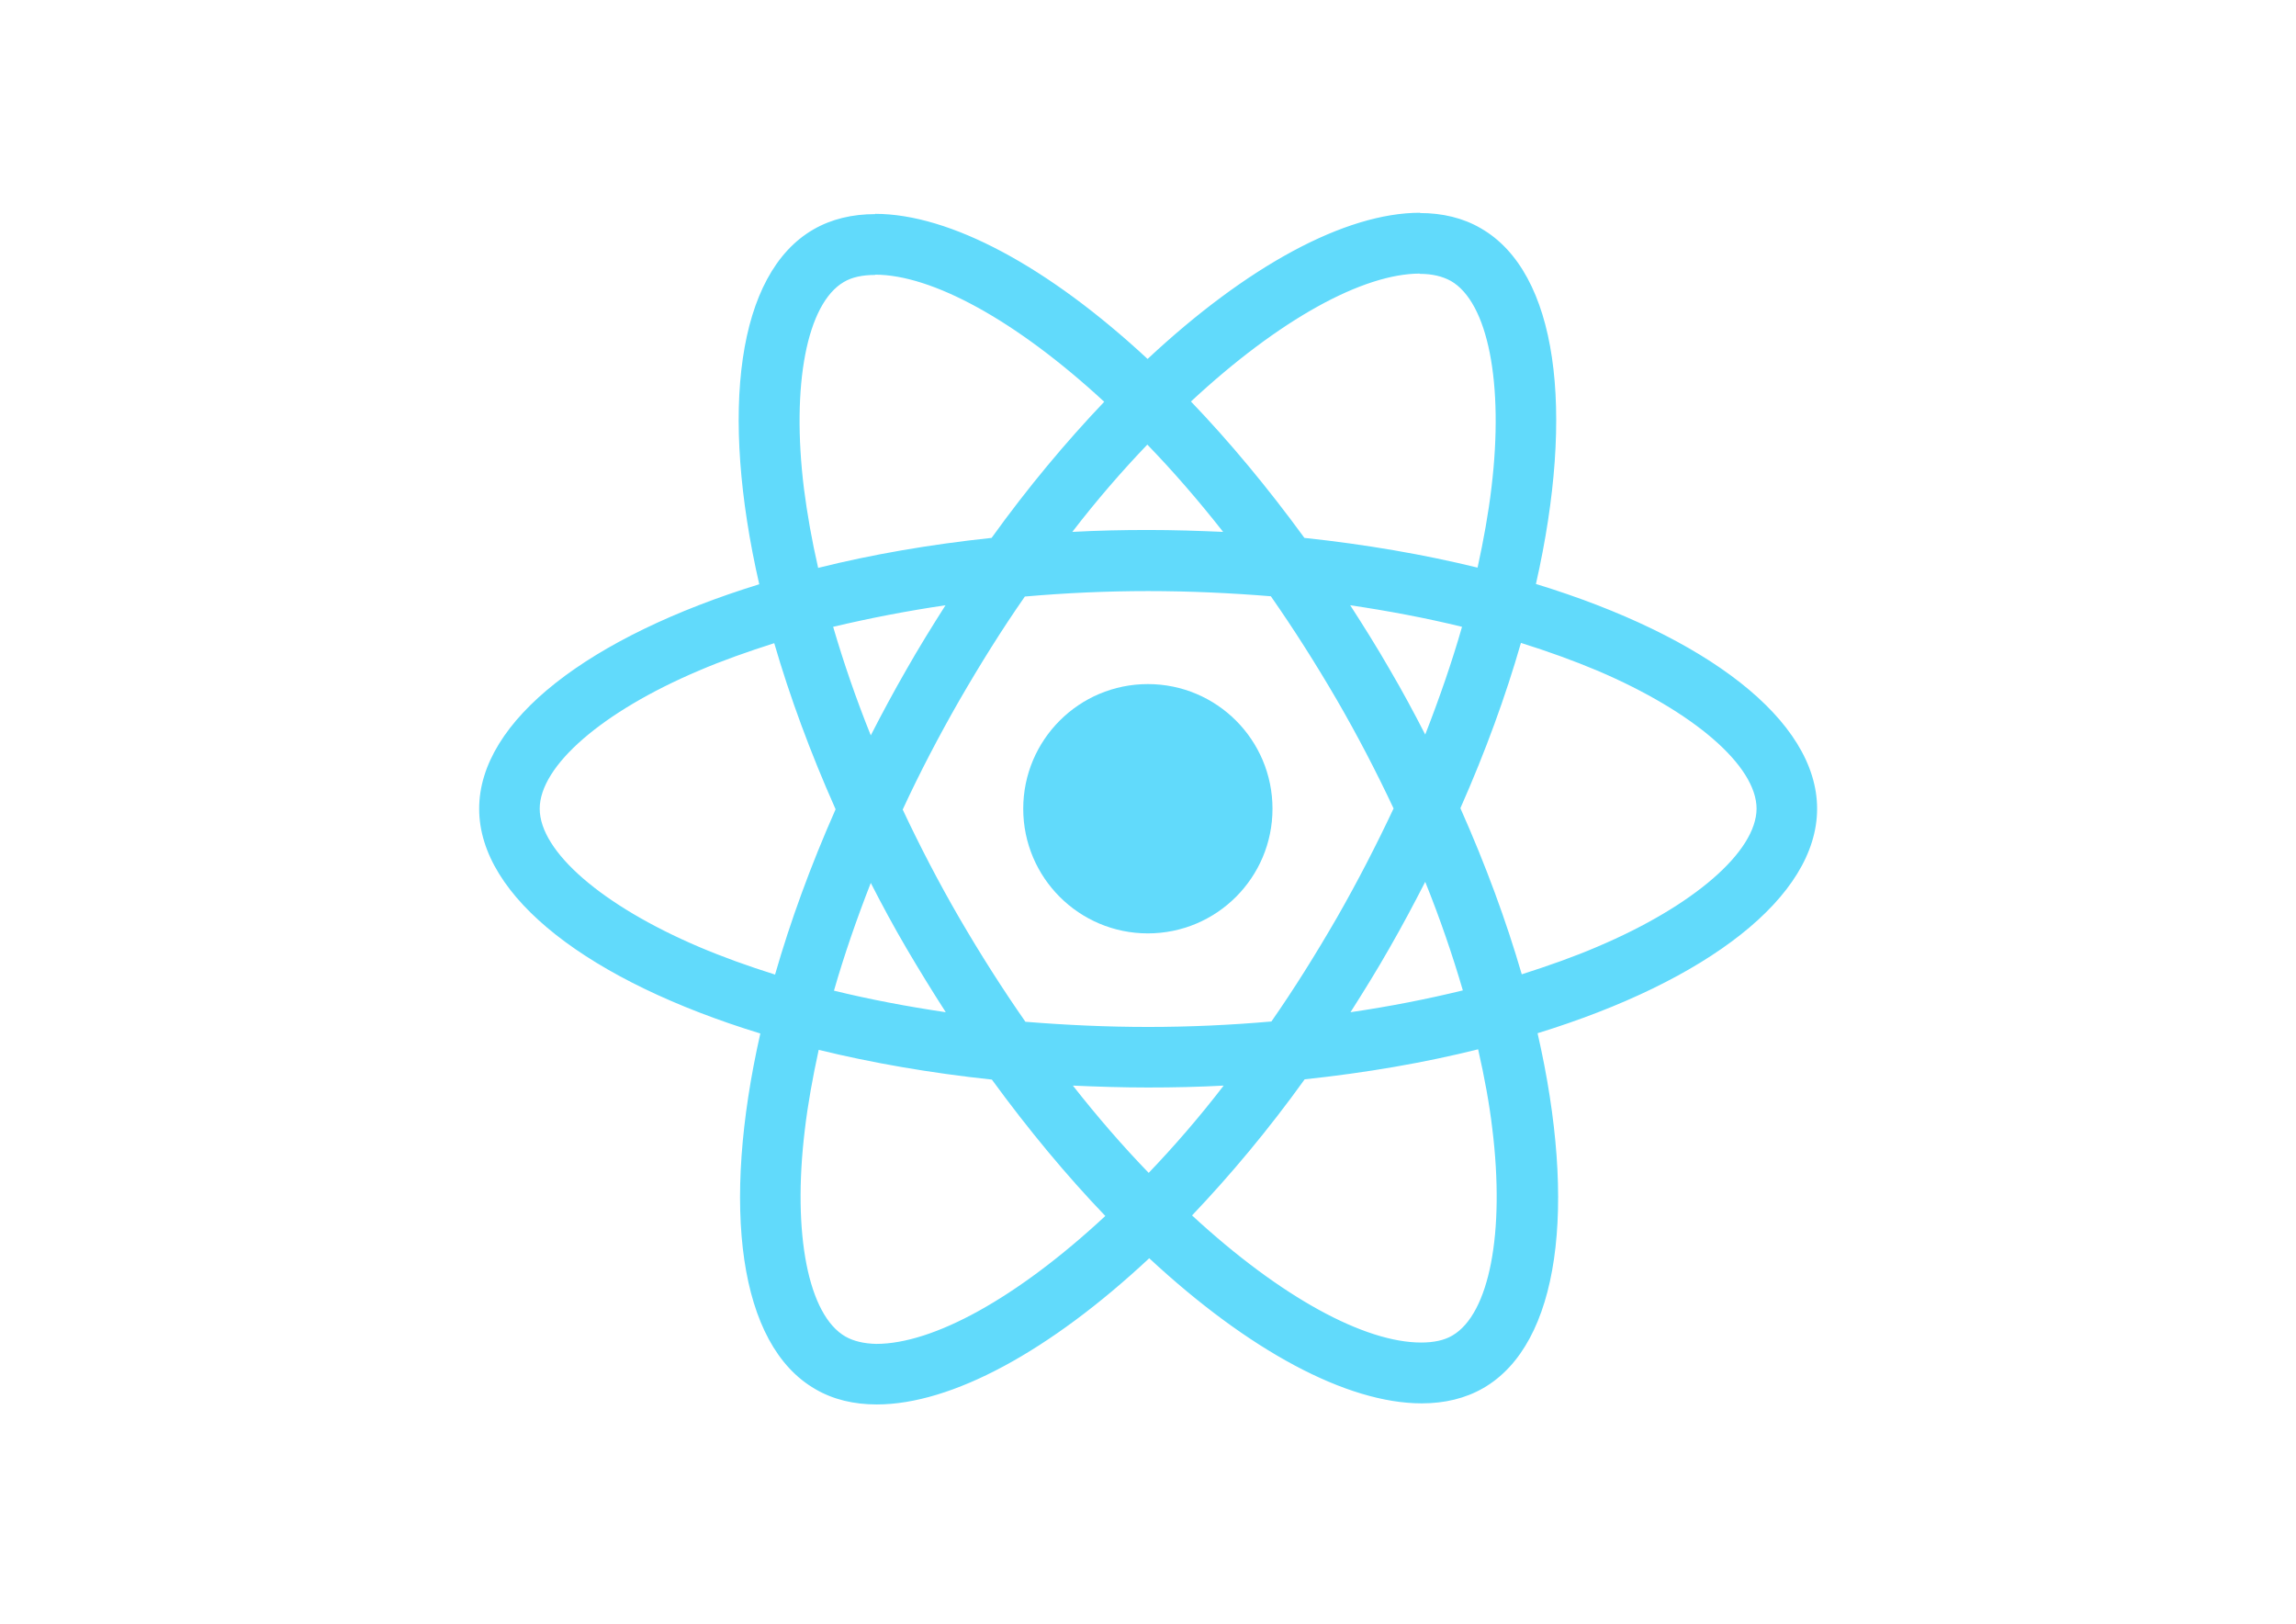
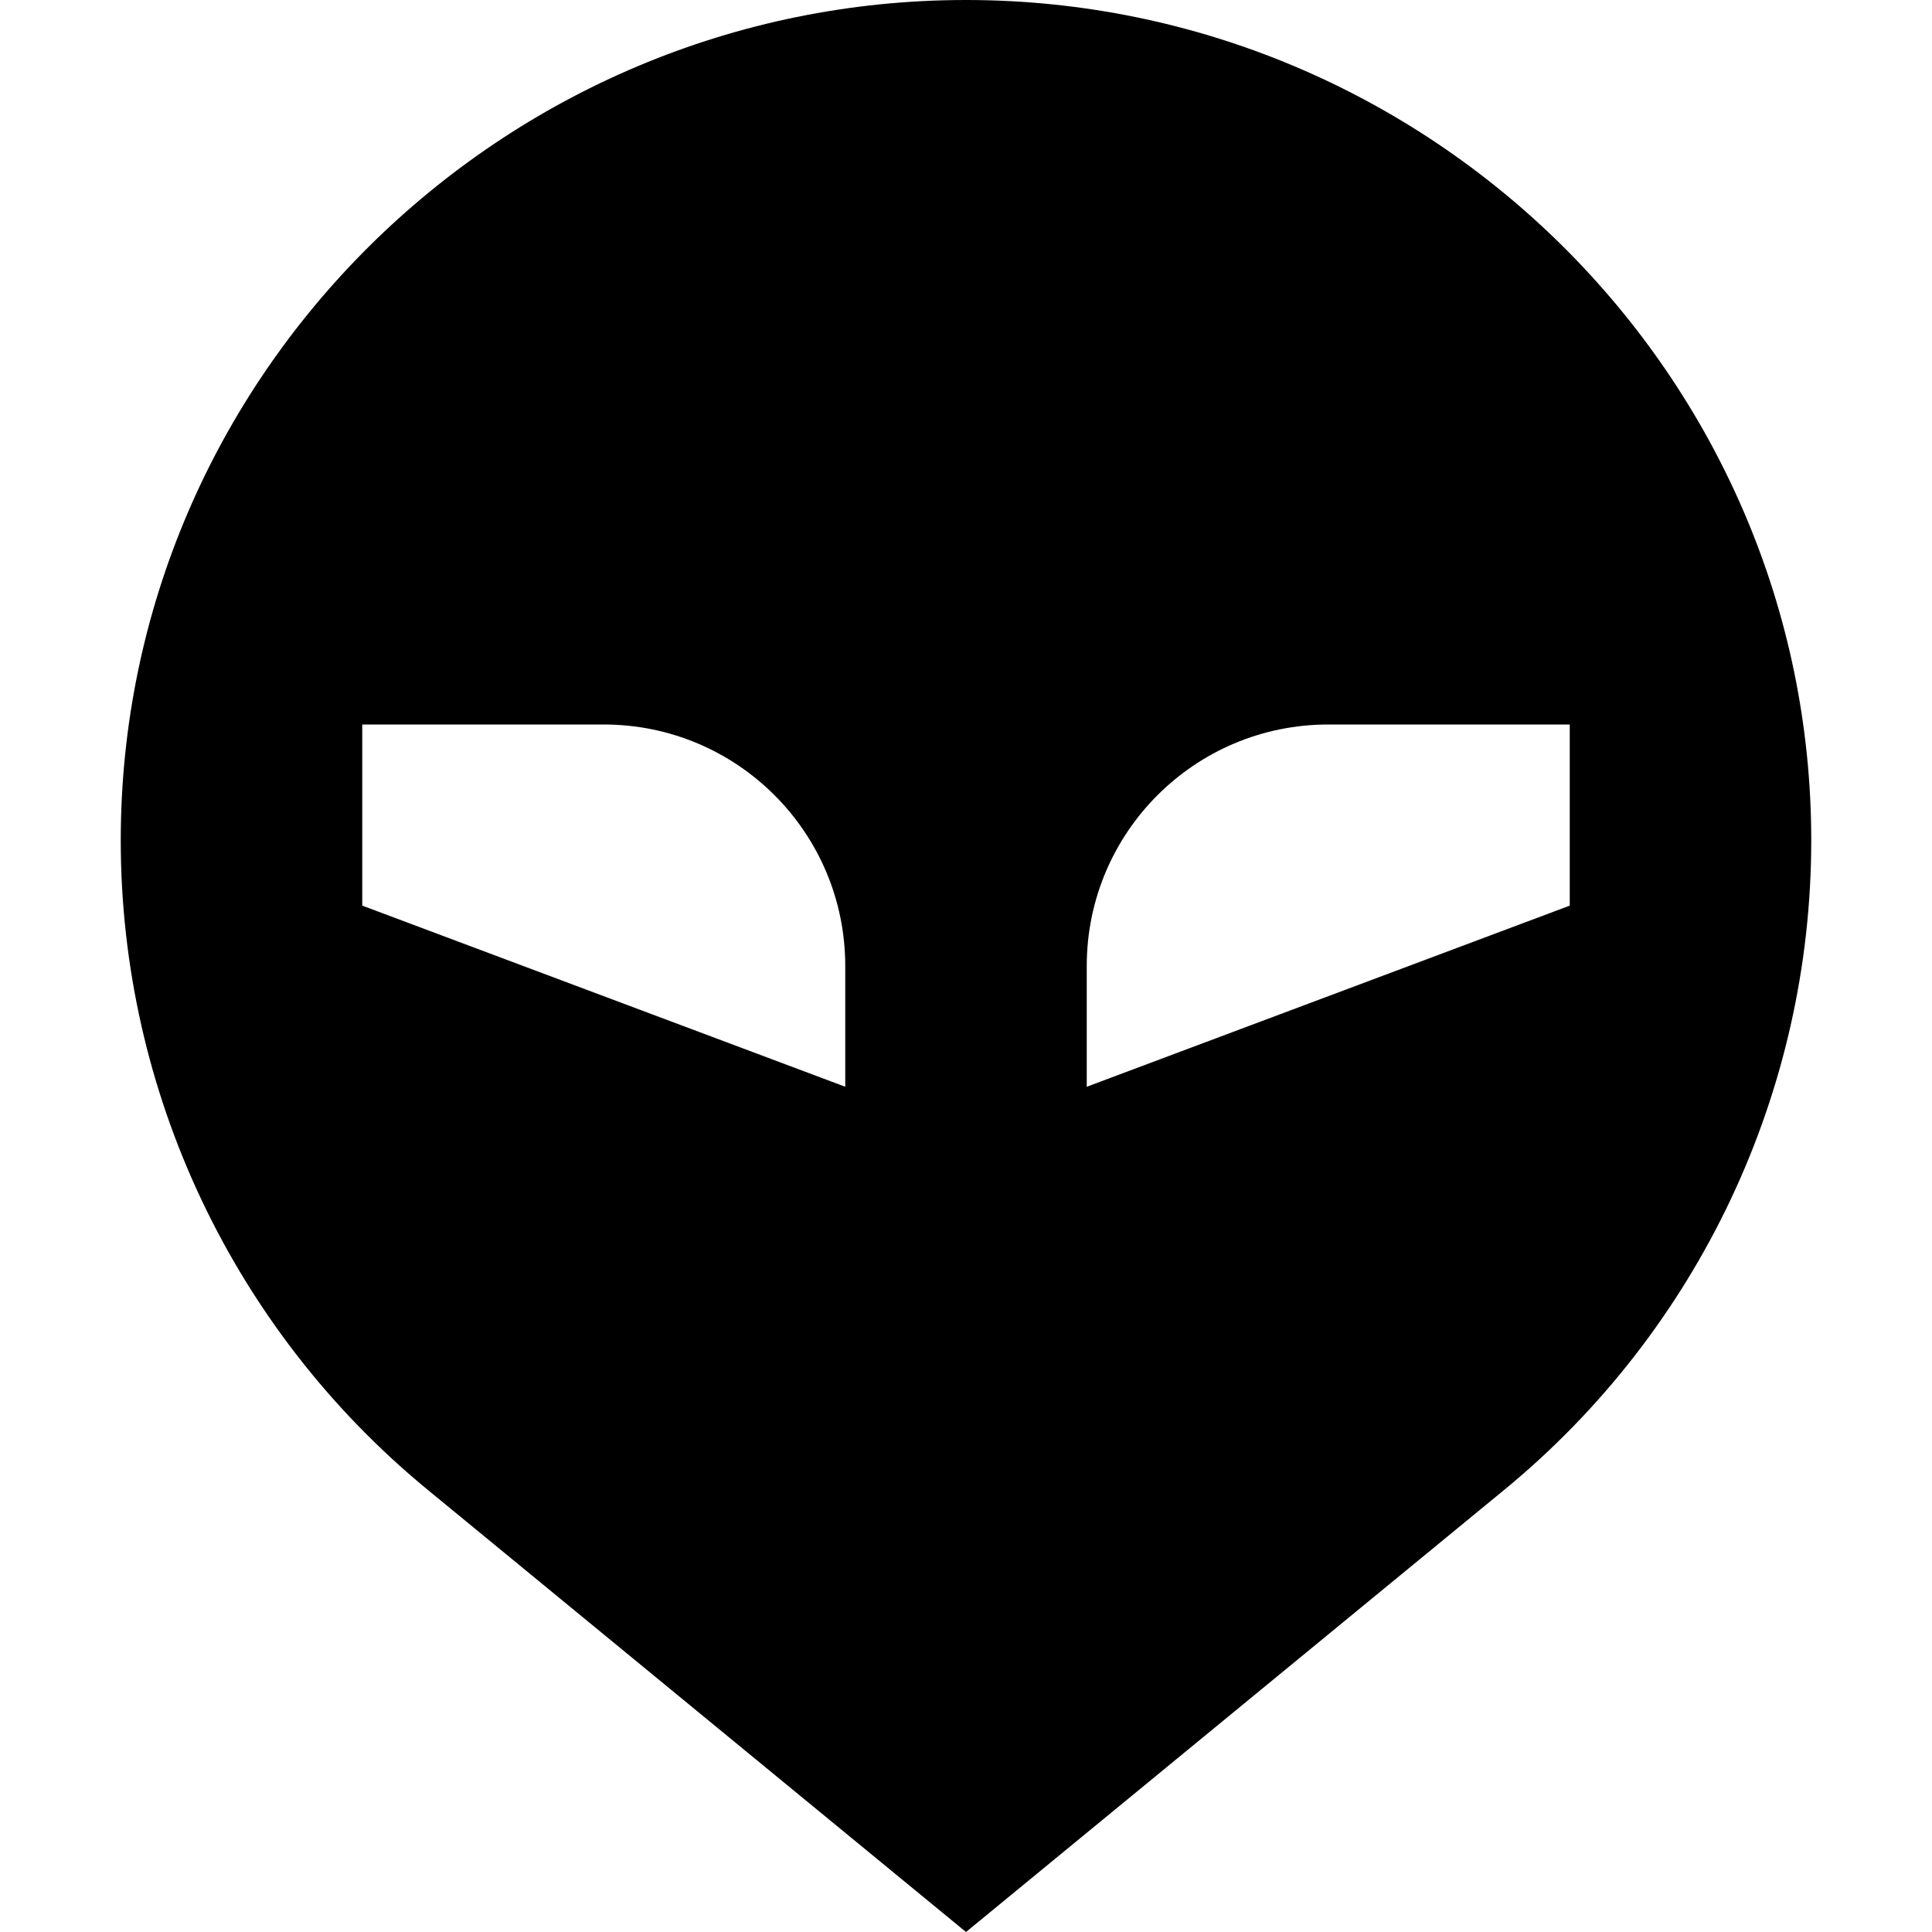
- <svg xmlns="http://www.w3.org/2000/svg" viewBox="0 0 841.9 595.3">
-   <g fill="#61DAFB">
-     <path d="M666.3 296.5c0-32.5-40.7-63.3-103.1-82.4 14.4-63.6 8-114.2-20.2-130.4-6.5-3.8-14.1-5.6-22.4-5.6v22.3c4.6 0 8.3.9 11.4 2.6 13.6 7.8 19.5 37.5 14.9 75.7-1.1 9.4-2.9 19.3-5.1 29.4-19.6-4.8-41-8.5-63.5-10.9-13.5-18.5-27.5-35.3-41.6-50 32.6-30.3 63.2-46.9 84-46.9V78c-27.5 0-63.5 19.6-99.9 53.6-36.4-33.8-72.4-53.2-99.9-53.2v22.3c20.7 0 51.4 16.5 84 46.6-14 14.7-28 31.4-41.3 49.9-22.6 2.4-44 6.1-63.6 11-2.3-10-4-19.7-5.2-29-4.7-38.2 1.1-67.9 14.6-75.8 3-1.8 6.9-2.6 11.5-2.6V78.5c-8.4 0-16 1.8-22.6 5.6-28.1 16.2-34.4 66.7-19.9 130.1-62.2 19.2-102.7 49.9-102.7 82.3 0 32.5 40.7 63.3 103.1 82.4-14.4 63.6-8 114.2 20.2 130.4 6.5 3.8 14.1 5.6 22.5 5.6 27.5 0 63.5-19.6 99.9-53.6 36.4 33.8 72.4 53.2 99.9 53.2 8.4 0 16-1.8 22.6-5.6 28.1-16.2 34.4-66.7 19.9-130.1 62-19.1 102.5-49.9 102.5-82.3zm-130.2-66.7c-3.7 12.9-8.3 26.2-13.5 39.5-4.1-8-8.4-16-13.1-24-4.6-8-9.5-15.8-14.4-23.4 14.2 2.1 27.9 4.7 41 7.9zm-45.8 106.5c-7.8 13.5-15.8 26.3-24.1 38.2-14.9 1.3-30 2-45.2 2-15.1 0-30.2-.7-45-1.9-8.3-11.9-16.4-24.6-24.2-38-7.6-13.1-14.5-26.4-20.8-39.8 6.2-13.4 13.2-26.8 20.7-39.9 7.8-13.5 15.8-26.3 24.1-38.2 14.9-1.3 30-2 45.2-2 15.1 0 30.2.7 45 1.9 8.3 11.9 16.4 24.6 24.2 38 7.6 13.1 14.5 26.4 20.8 39.8-6.3 13.4-13.2 26.8-20.7 39.9zm32.3-13c5.4 13.4 10 26.8 13.8 39.8-13.1 3.2-26.9 5.9-41.2 8 4.9-7.7 9.8-15.6 14.4-23.7 4.6-8 8.9-16.1 13-24.1zM421.2 430c-9.3-9.6-18.6-20.3-27.8-32 9 .4 18.2.7 27.5.7 9.4 0 18.7-.2 27.8-.7-9 11.7-18.3 22.4-27.5 32zm-74.4-58.9c-14.2-2.1-27.9-4.7-41-7.9 3.7-12.9 8.3-26.2 13.5-39.5 4.1 8 8.4 16 13.1 24 4.7 8 9.5 15.8 14.4 23.4zM420.7 163c9.3 9.6 18.6 20.3 27.8 32-9-.4-18.2-.7-27.5-.7-9.4 0-18.7.2-27.8.7 9-11.7 18.3-22.4 27.5-32zm-74 58.9c-4.9 7.7-9.8 15.6-14.4 23.7-4.6 8-8.9 16-13 24-5.4-13.4-10-26.8-13.8-39.8 13.1-3.1 26.9-5.8 41.2-7.9zm-90.5 125.2c-35.4-15.1-58.3-34.9-58.3-50.6 0-15.7 22.9-35.6 58.3-50.6 8.6-3.7 18-7 27.7-10.1 5.7 19.6 13.2 40 22.5 60.9-9.2 20.8-16.6 41.1-22.2 60.6-9.9-3.1-19.3-6.5-28-10.2zM310 490c-13.6-7.8-19.5-37.5-14.9-75.7 1.1-9.4 2.9-19.3 5.1-29.4 19.6 4.8 41 8.5 63.5 10.9 13.5 18.5 27.5 35.3 41.6 50-32.6 30.3-63.2 46.9-84 46.9-4.5-.1-8.3-1-11.3-2.7zm237.2-76.2c4.7 38.2-1.1 67.9-14.6 75.8-3 1.8-6.9 2.6-11.5 2.6-20.7 0-51.4-16.5-84-46.6 14-14.7 28-31.4 41.3-49.9 22.6-2.4 44-6.1 63.6-11 2.3 10.1 4.1 19.8 5.2 29.1zm38.5-66.7c-8.6 3.7-18 7-27.7 10.1-5.7-19.6-13.2-40-22.5-60.9 9.2-20.8 16.6-41.1 22.2-60.6 9.9 3.1 19.3 6.5 28.1 10.2 35.4 15.1 58.3 34.9 58.3 50.6-.1 15.7-23 35.6-58.4 50.6zM320.8 78.4z" />
-     <circle cx="420.9" cy="296.5" r="45.7" />
-     <path d="M520.5 78.1z" />
-   </g>
+ <svg xmlns="http://www.w3.org/2000/svg" width="800px" height="800px" viewBox="0 0 16 16" fill="none">
+   <path fill-rule="evenodd" clip-rule="evenodd" d="M8 16L3.542 12.338C1.933 11.016 1 9.043 1 6.96C1 3.116 4.156 0 8 0C11.844 0 15 3.116 15 6.96C15 9.043 14.067 11.016 12.458 12.338L8 16ZM3 6H5C6.105 6 7 6.895 7 8V9L3 7.5V6ZM11 6C9.895 6 9 6.895 9 8V9L13 7.5V6H11Z" fill="#000000" />
</svg>
